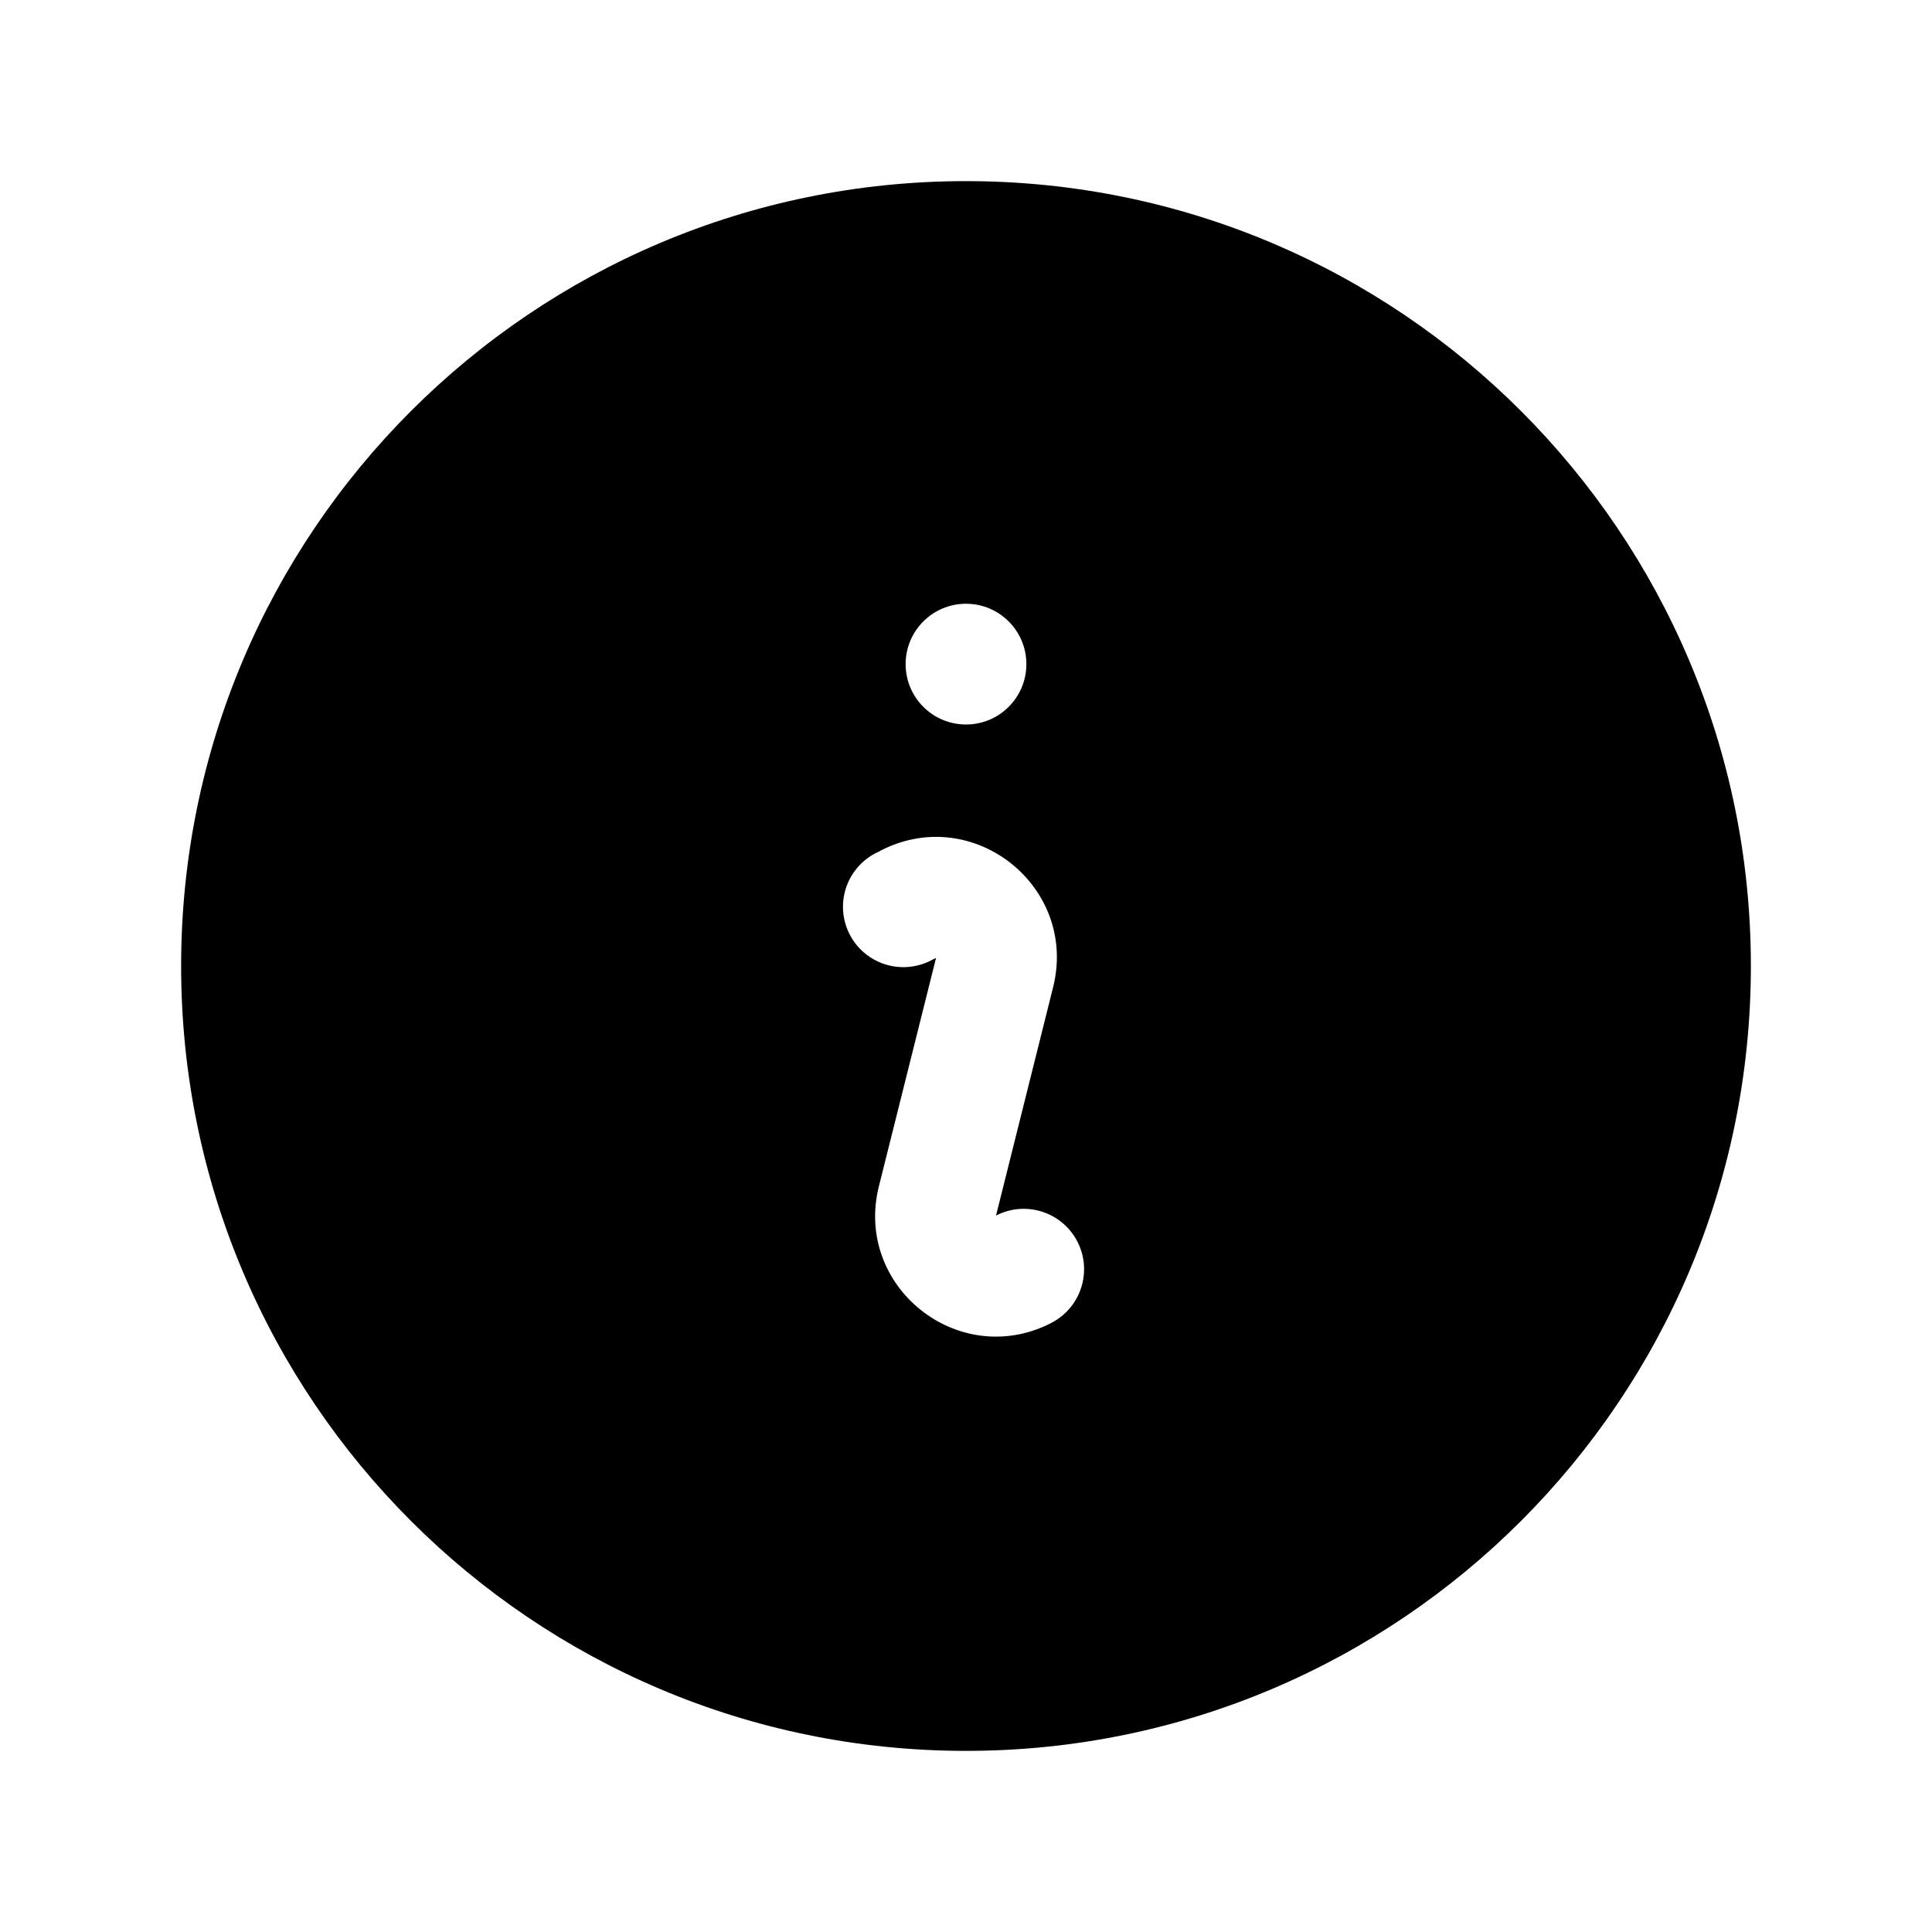
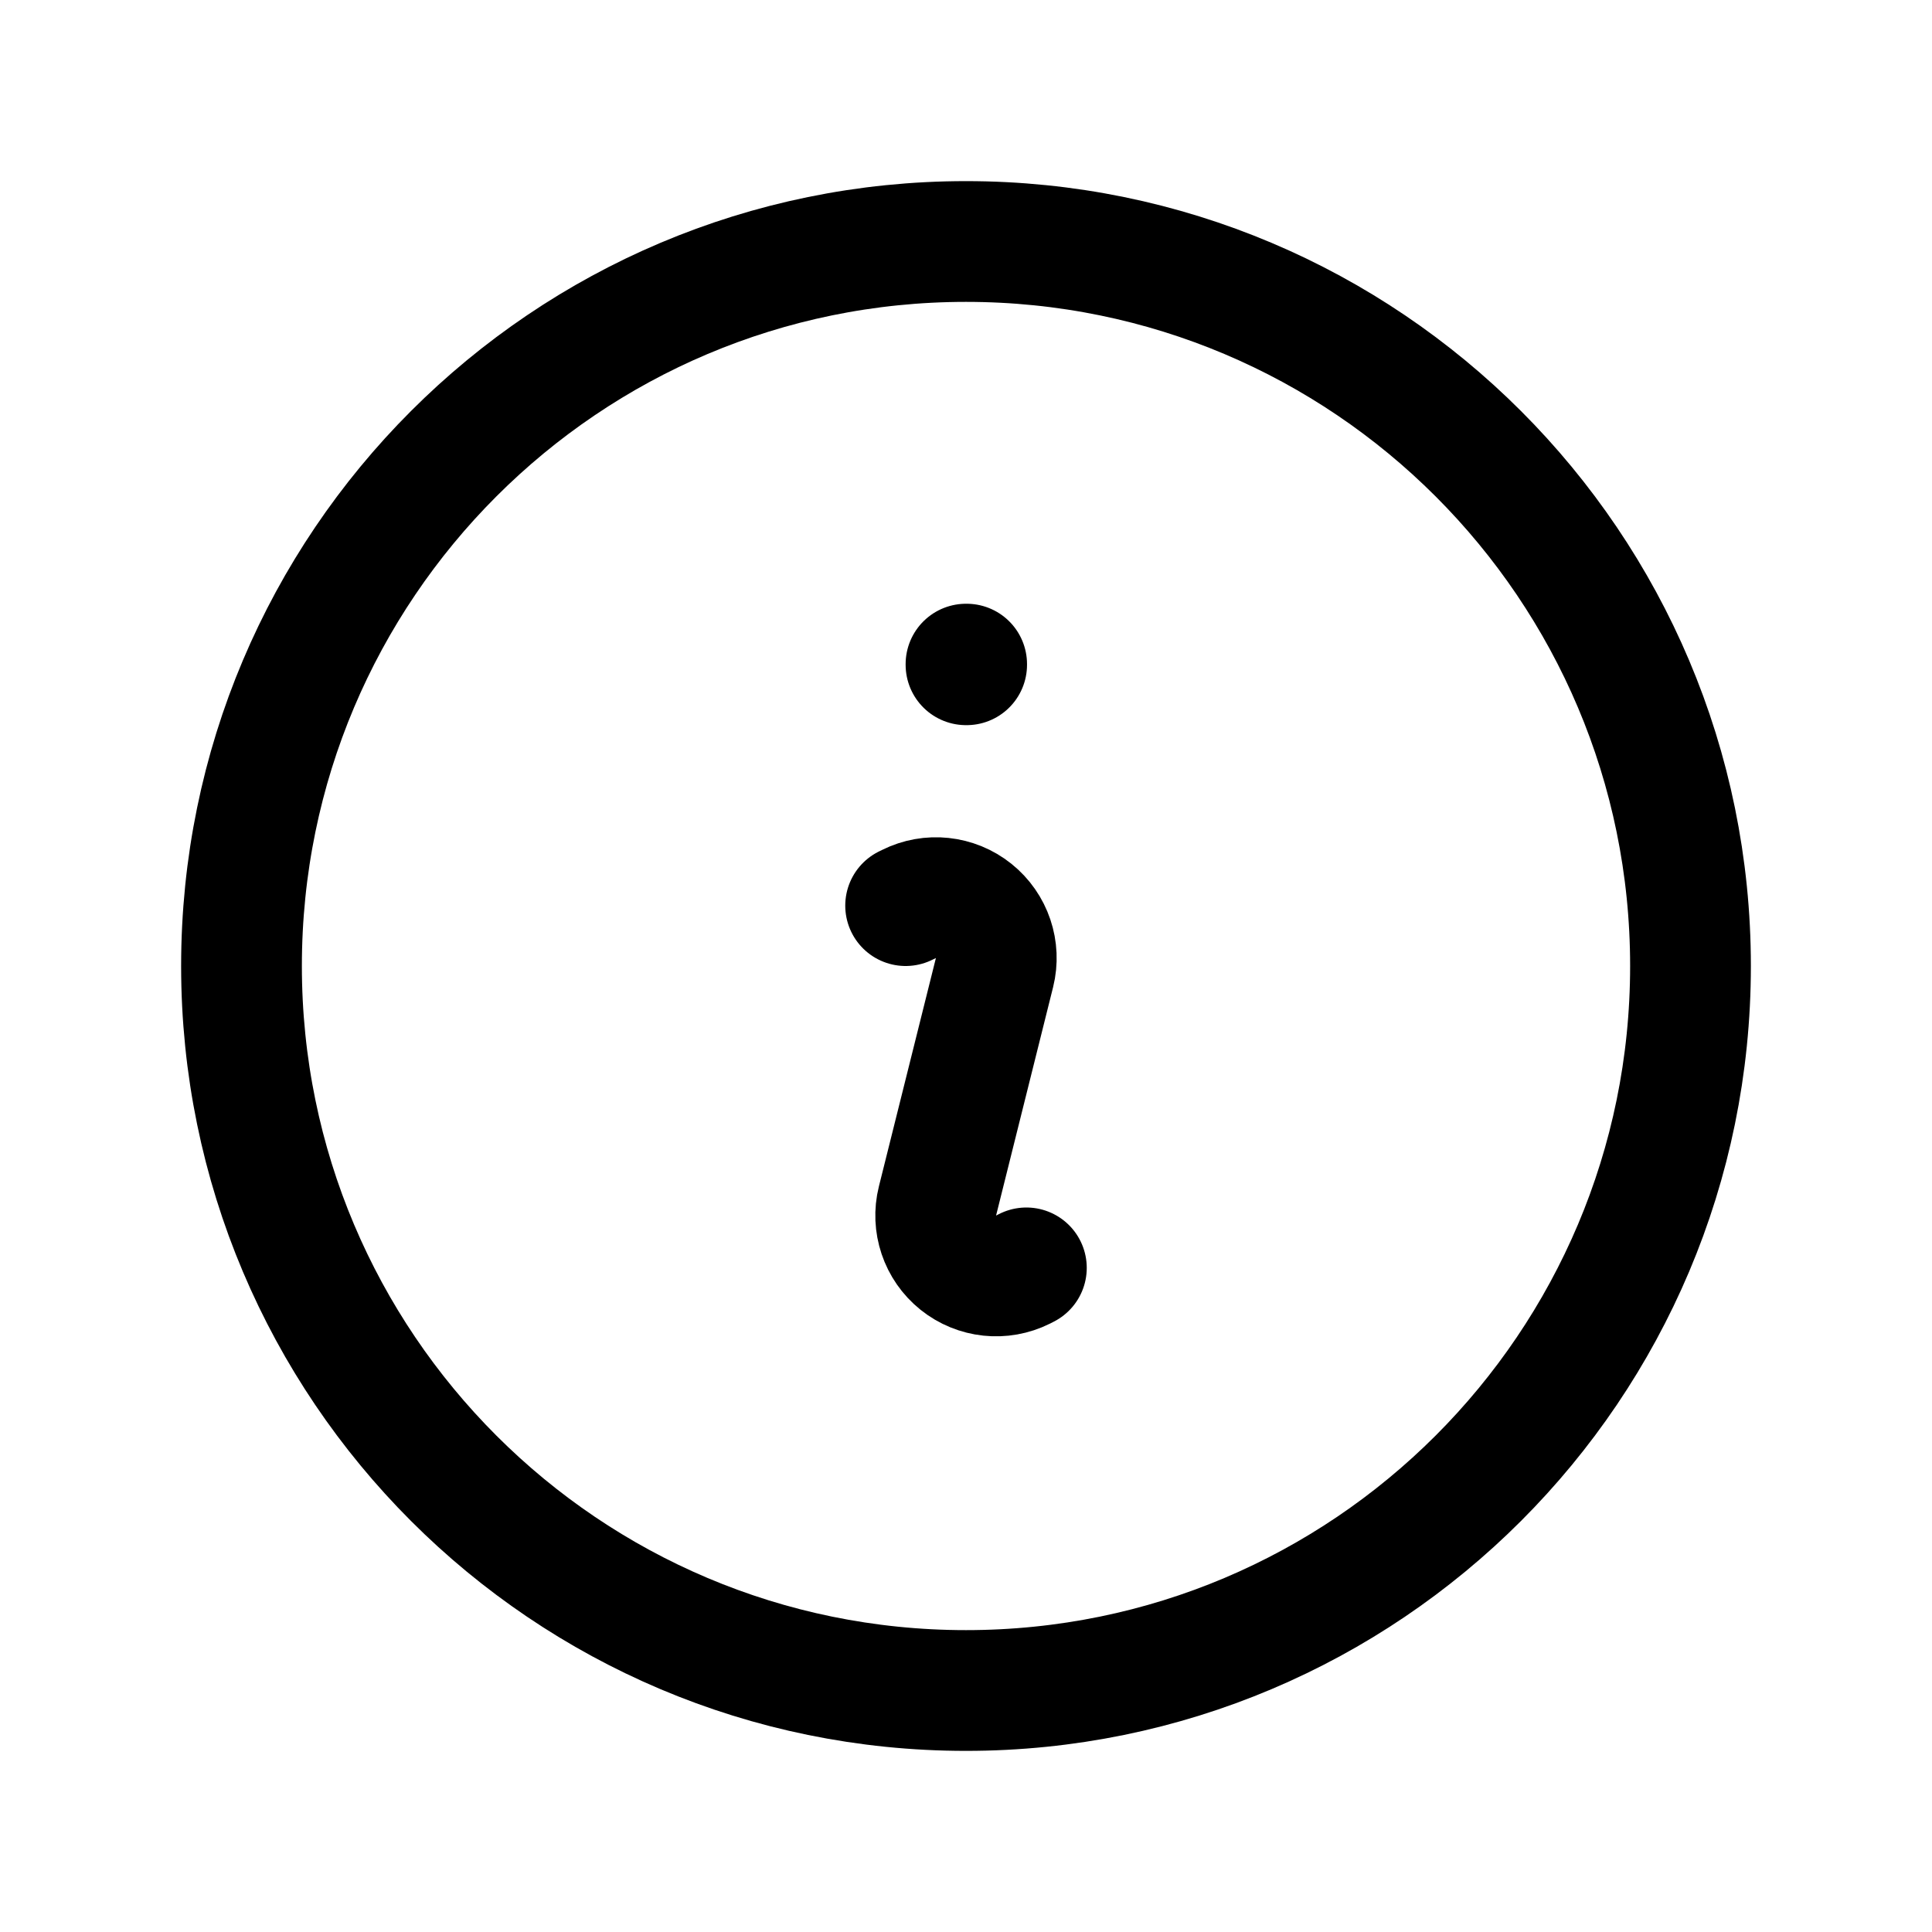
- <svg xmlns="http://www.w3.org/2000/svg" fill="currentColor" viewBox="0 0 24 24" aria-hidden="true" data-slot="icon">
-   <path clip-rule="evenodd" fill-rule="evenodd" d="M2.25 12c0-5.385 4.365-9.75 9.75-9.75s9.75 4.365 9.75 9.75-4.365 9.75-9.75 9.75S2.25 17.385 2.25 12Zm8.706-1.442c1.146-.573 2.437.463 2.126 1.706l-.709 2.836.042-.02a.75.75 0 0 1 .67 1.34l-.04.022c-1.147.573-2.438-.463-2.127-1.706l.71-2.836-.042.02a.75.75 0 1 1-.671-1.34l.041-.022ZM12 9a.75.75 0 1 0 0-1.5.75.75 0 0 0 0 1.5Z">
-   </path>
+ <svg xmlns="http://www.w3.org/2000/svg" fill="none" viewBox="0 0 24 24" stroke-width="1.5" stroke="currentColor">
+   <path stroke-linecap="round" stroke-linejoin="round" d="m11.25 11.25.041-.02a.75.75 0 0 1 1.063.852l-.708 2.836a.75.75 0 0 0 1.063.853l.041-.021M21 12a9 9 0 1 1-18 0 9 9 0 0 1 18 0Zm-9-3.75h.008v.008H12V8.25Z" />
</svg>
